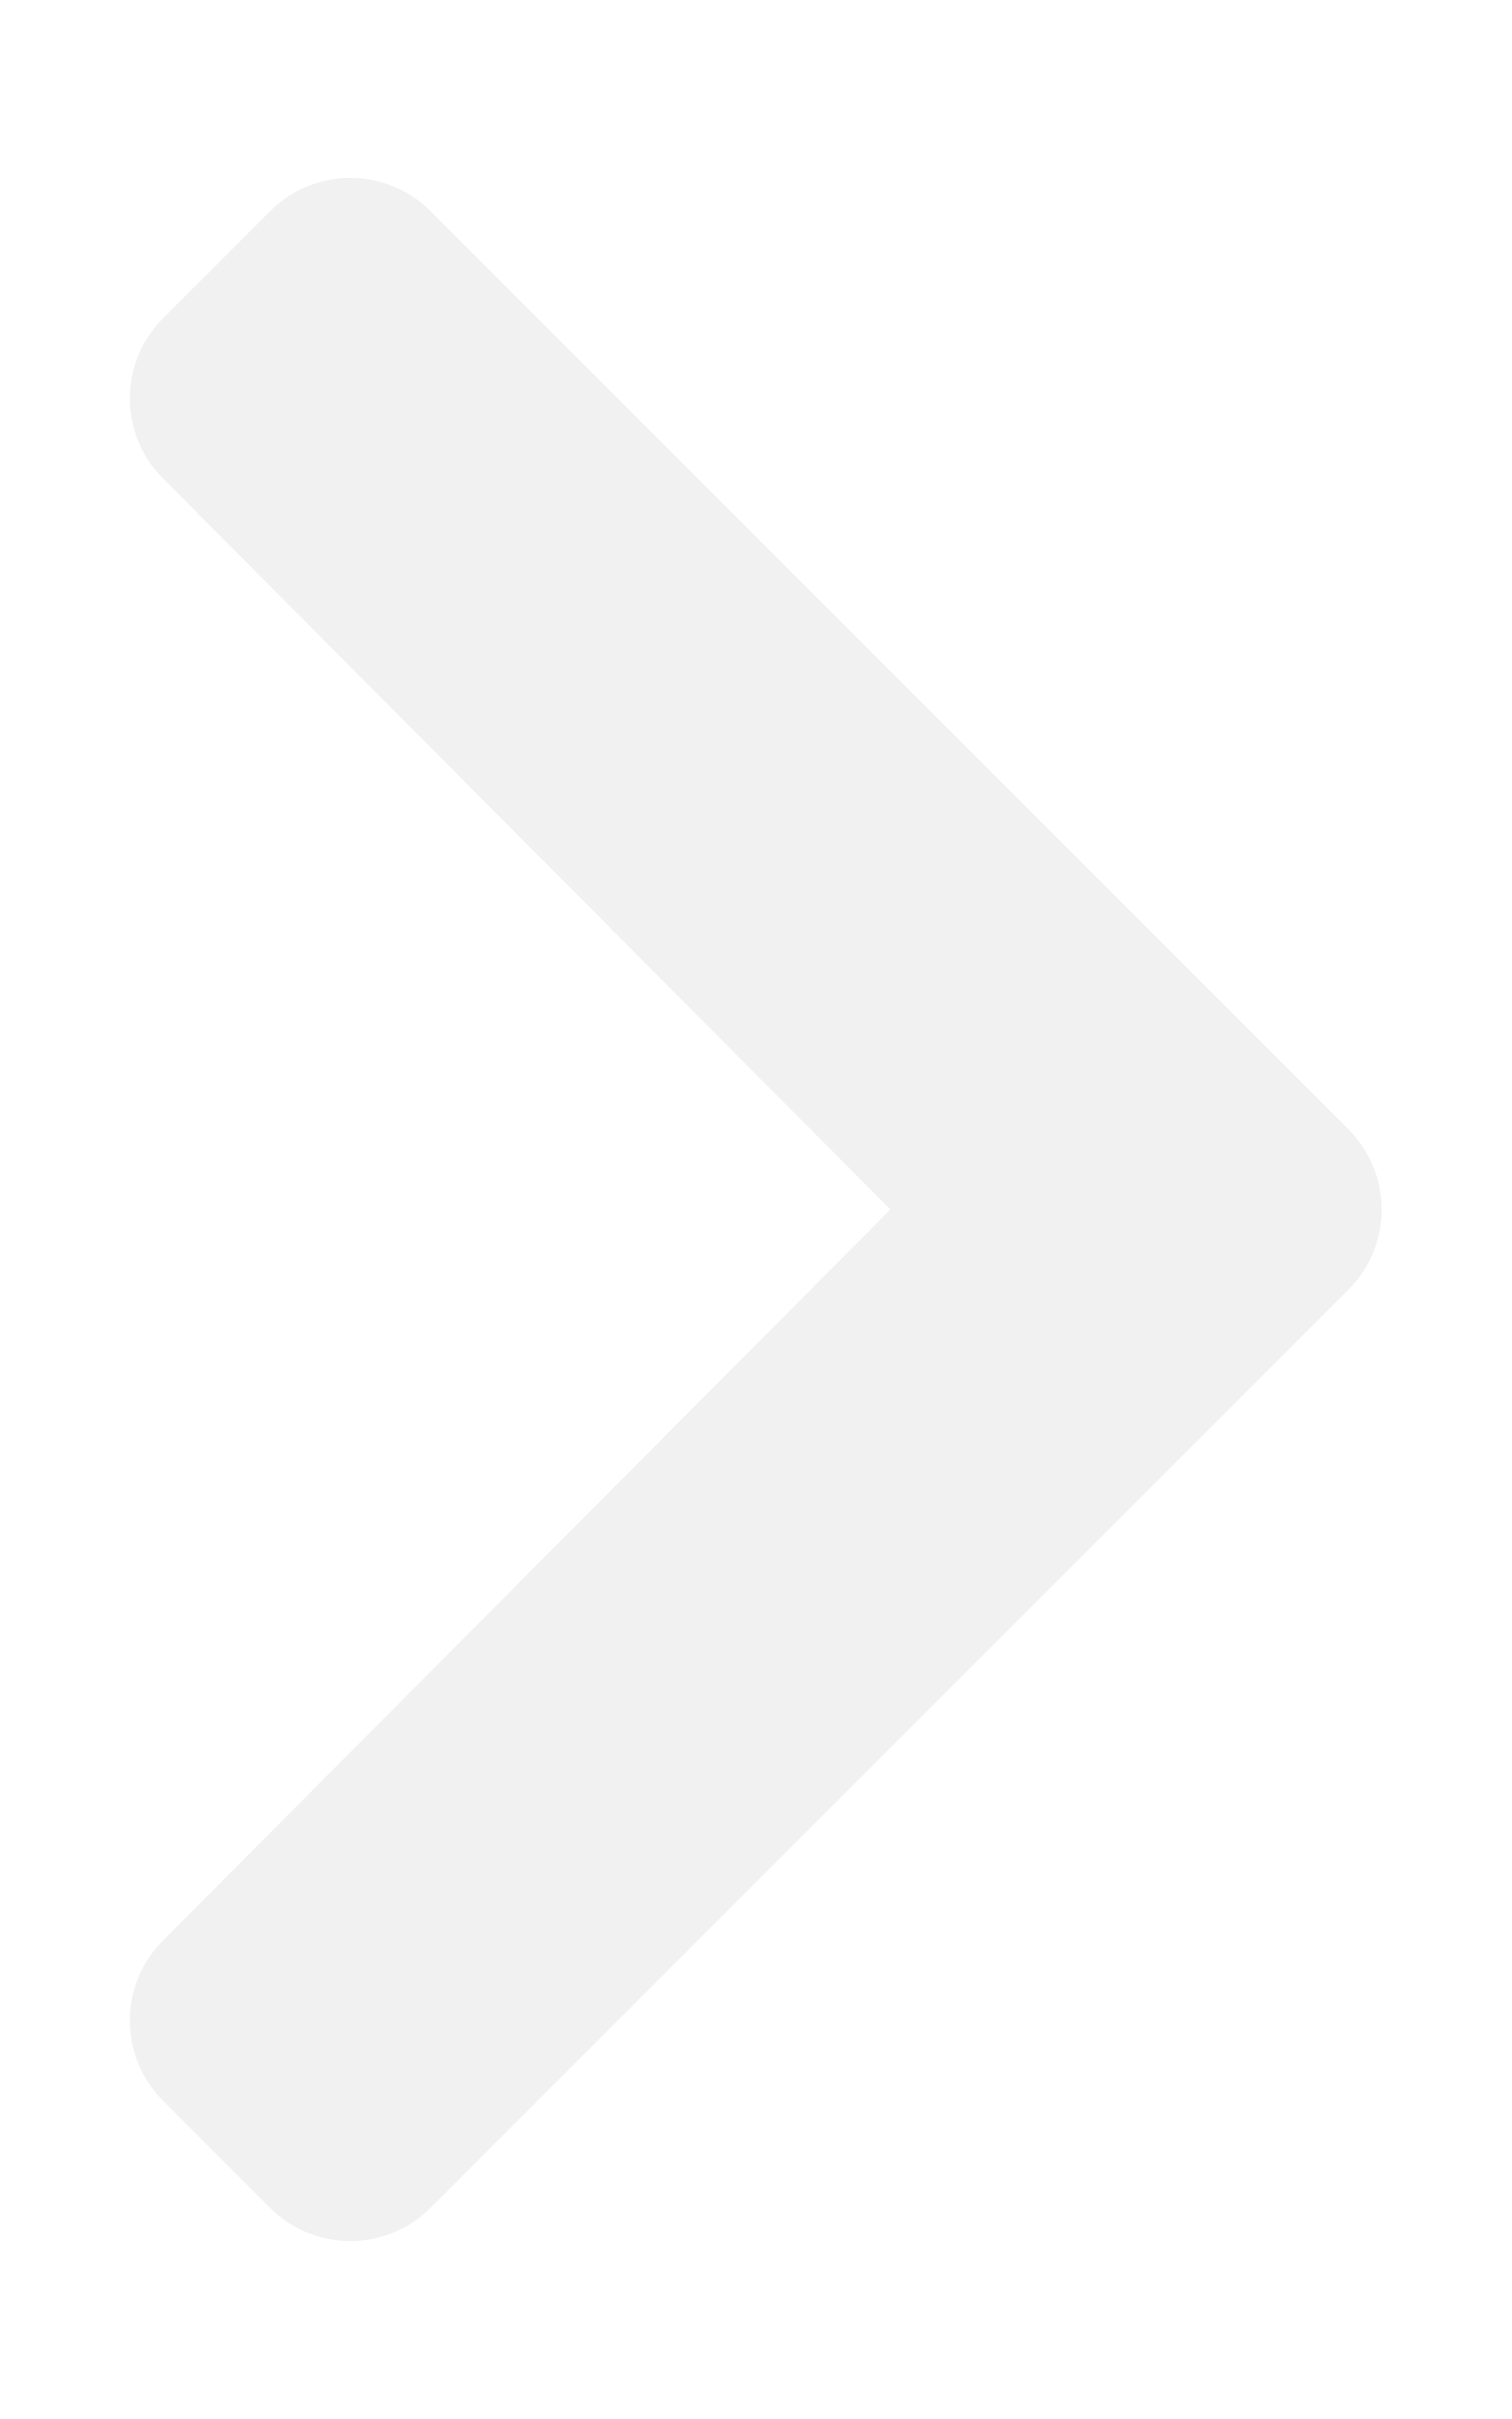
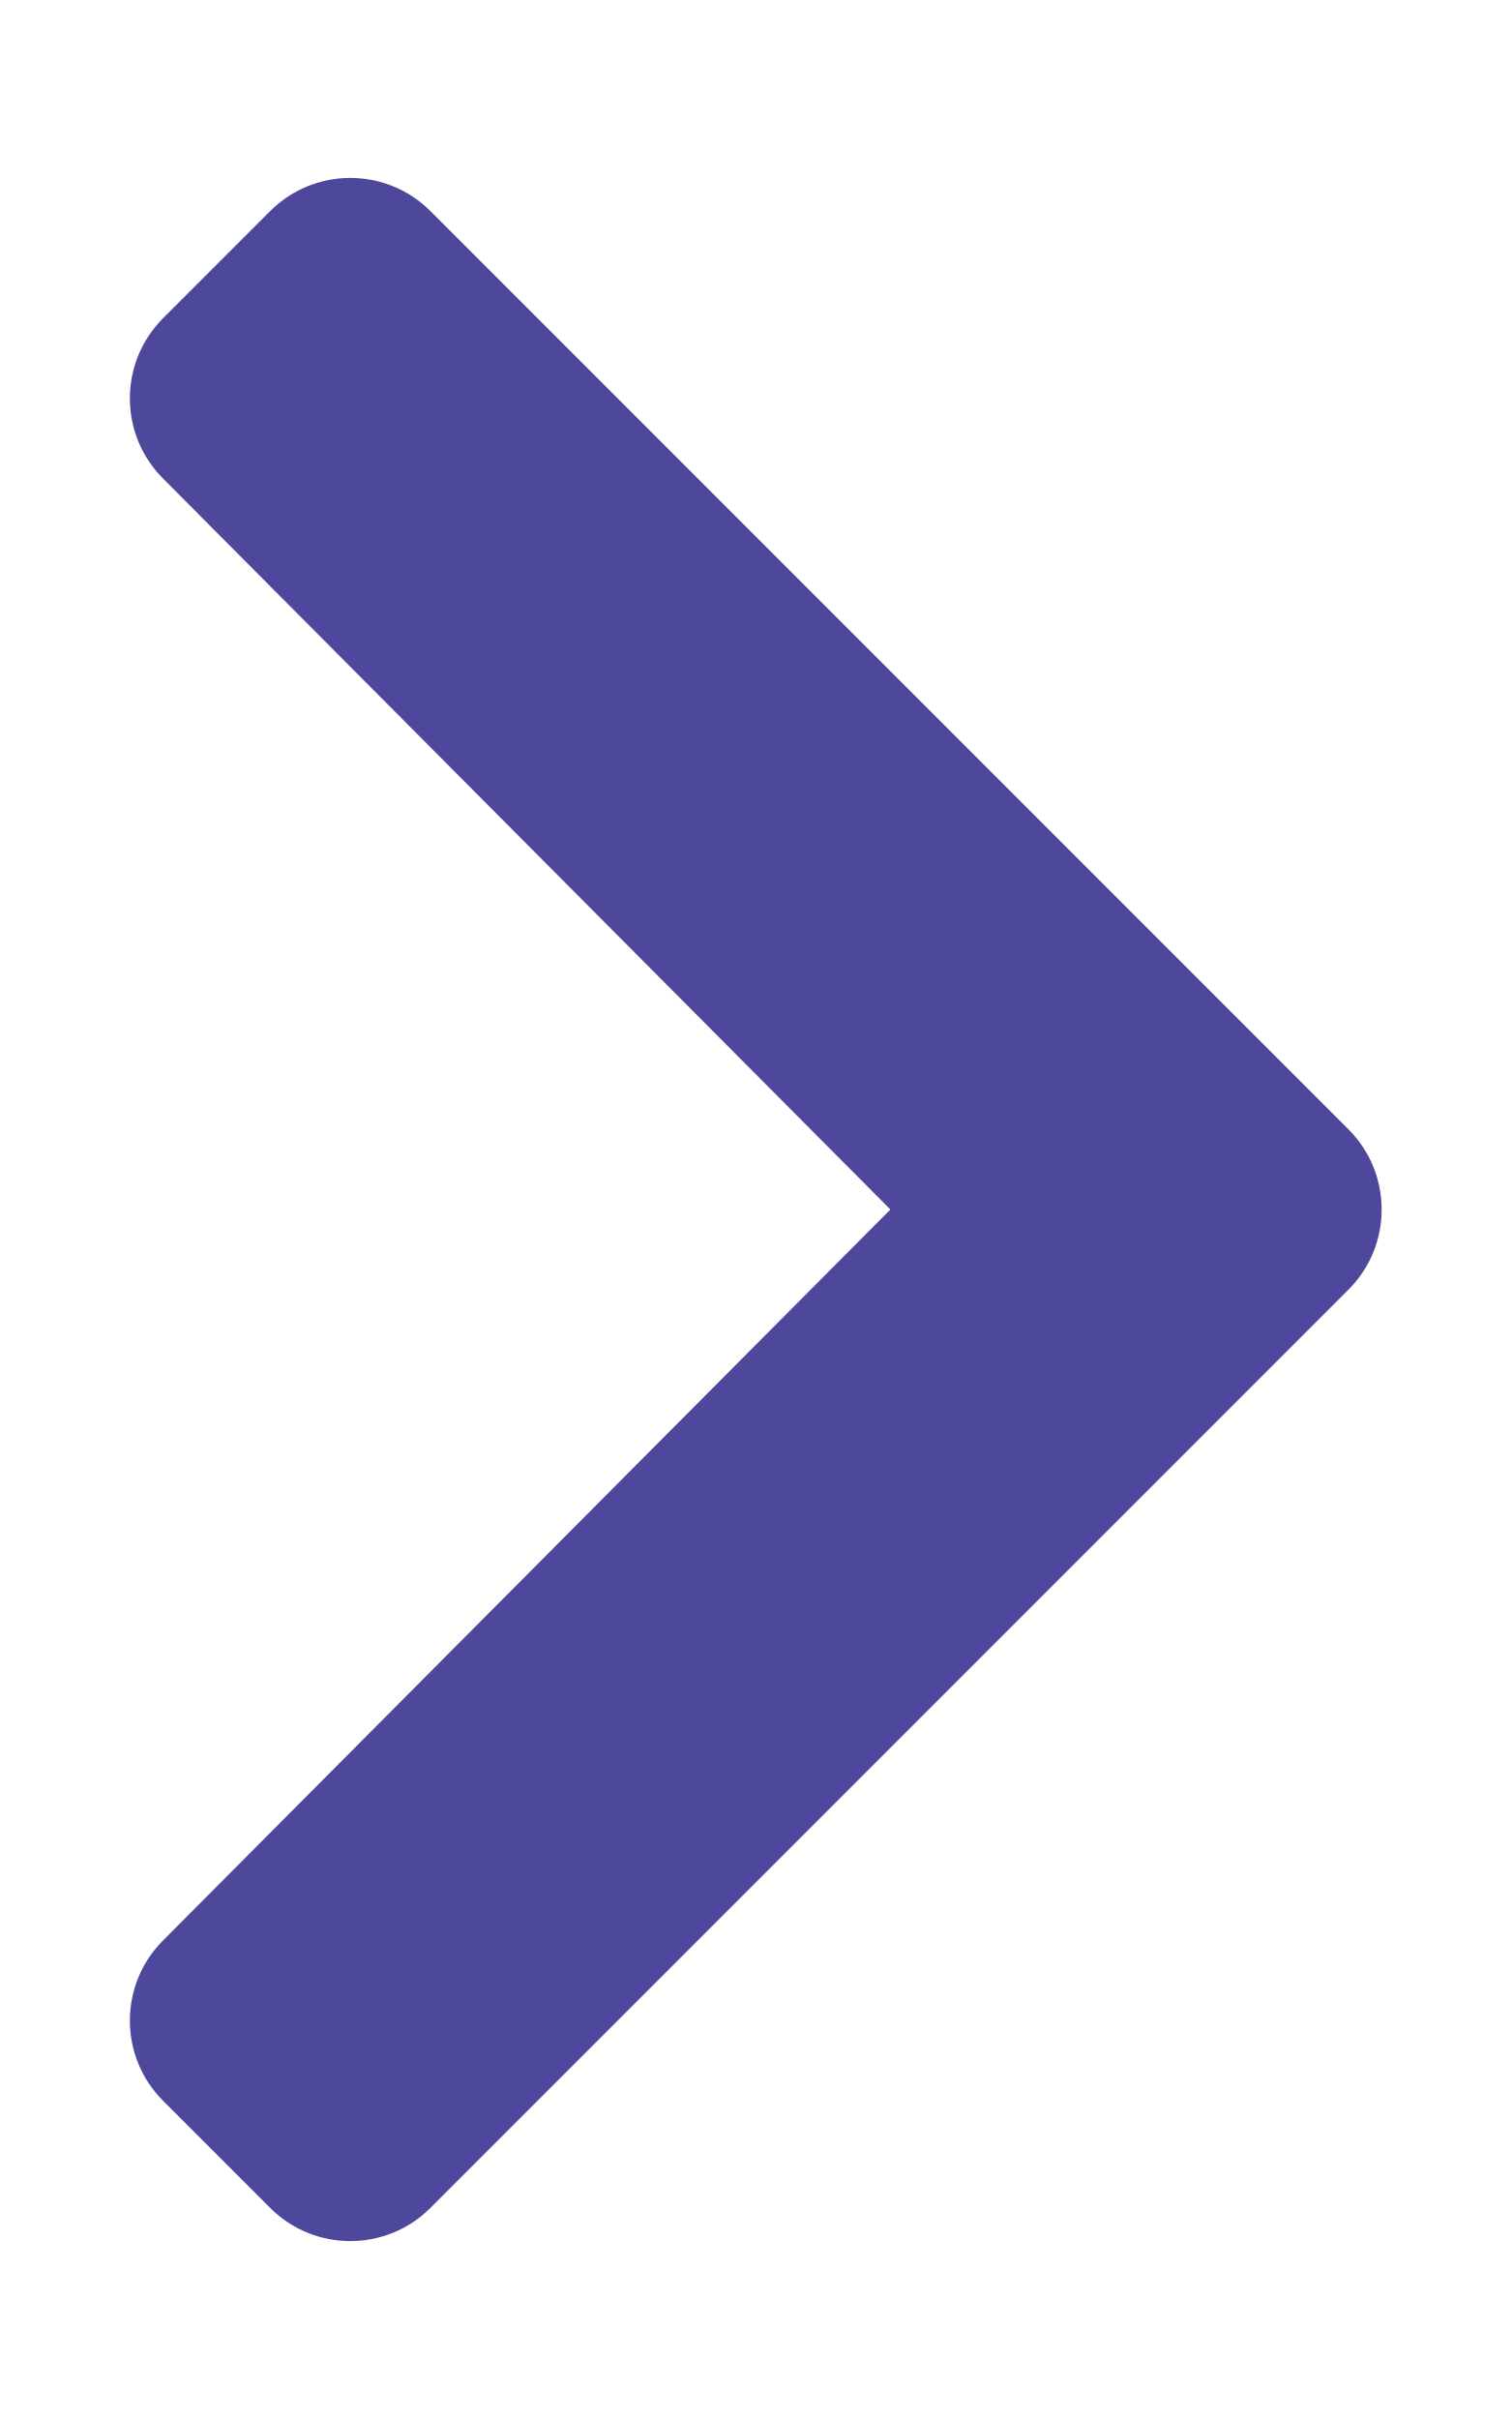
<svg xmlns="http://www.w3.org/2000/svg" aria-hidden="true" class="svg-inline--fa fa-chevron-right fa-w-10" data-icon="chevron-right" data-prefix="fas" focusable="false" role="img" viewBox="0 0 320 512">
-   <path fill="#F1F1F1" d="M285.476 272.971L91.132 467.314c-9.373 9.373-24.569 9.373-33.941 0l-22.667-22.667c-9.357-9.357-9.375-24.522-.04-33.901L188.505 256 34.484 101.255c-9.335-9.379-9.317-24.544.04-33.901l22.667-22.667c9.373-9.373 24.569-9.373 33.941 0L285.475 239.03c9.373 9.372 9.373 24.568.001 33.941z" />
+   <path fill="#4d489b" d="M285.476 272.971L91.132 467.314c-9.373 9.373-24.569 9.373-33.941 0l-22.667-22.667c-9.357-9.357-9.375-24.522-.04-33.901L188.505 256 34.484 101.255c-9.335-9.379-9.317-24.544.04-33.901l22.667-22.667c9.373-9.373 24.569-9.373 33.941 0L285.475 239.03c9.373 9.372 9.373 24.568.001 33.941z" />
</svg>
